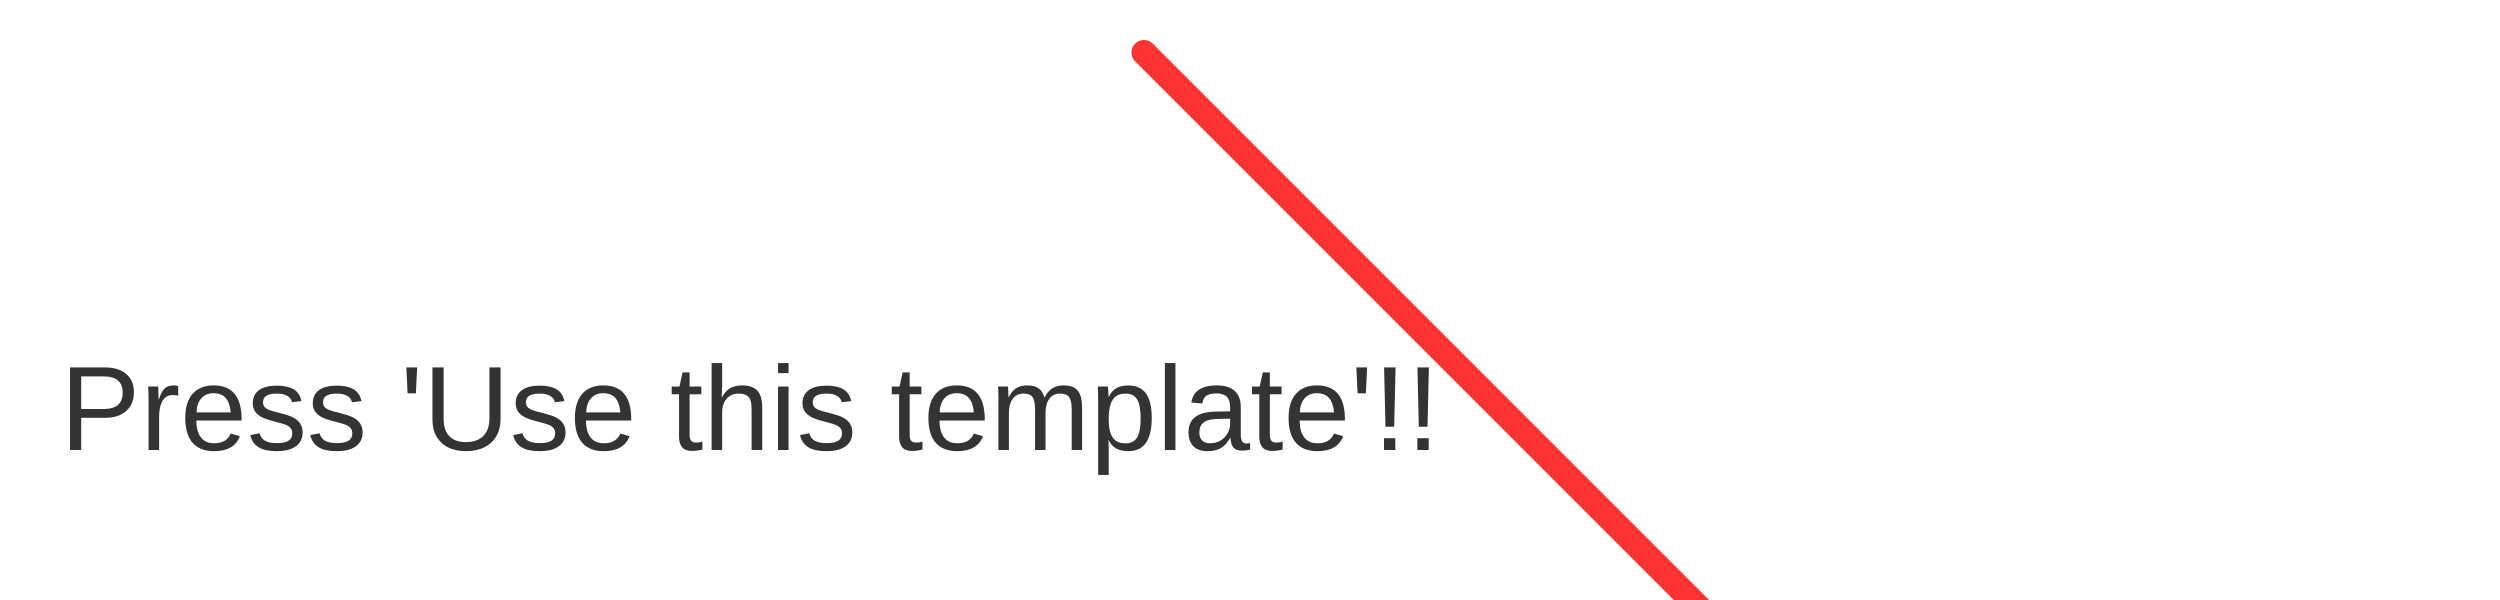
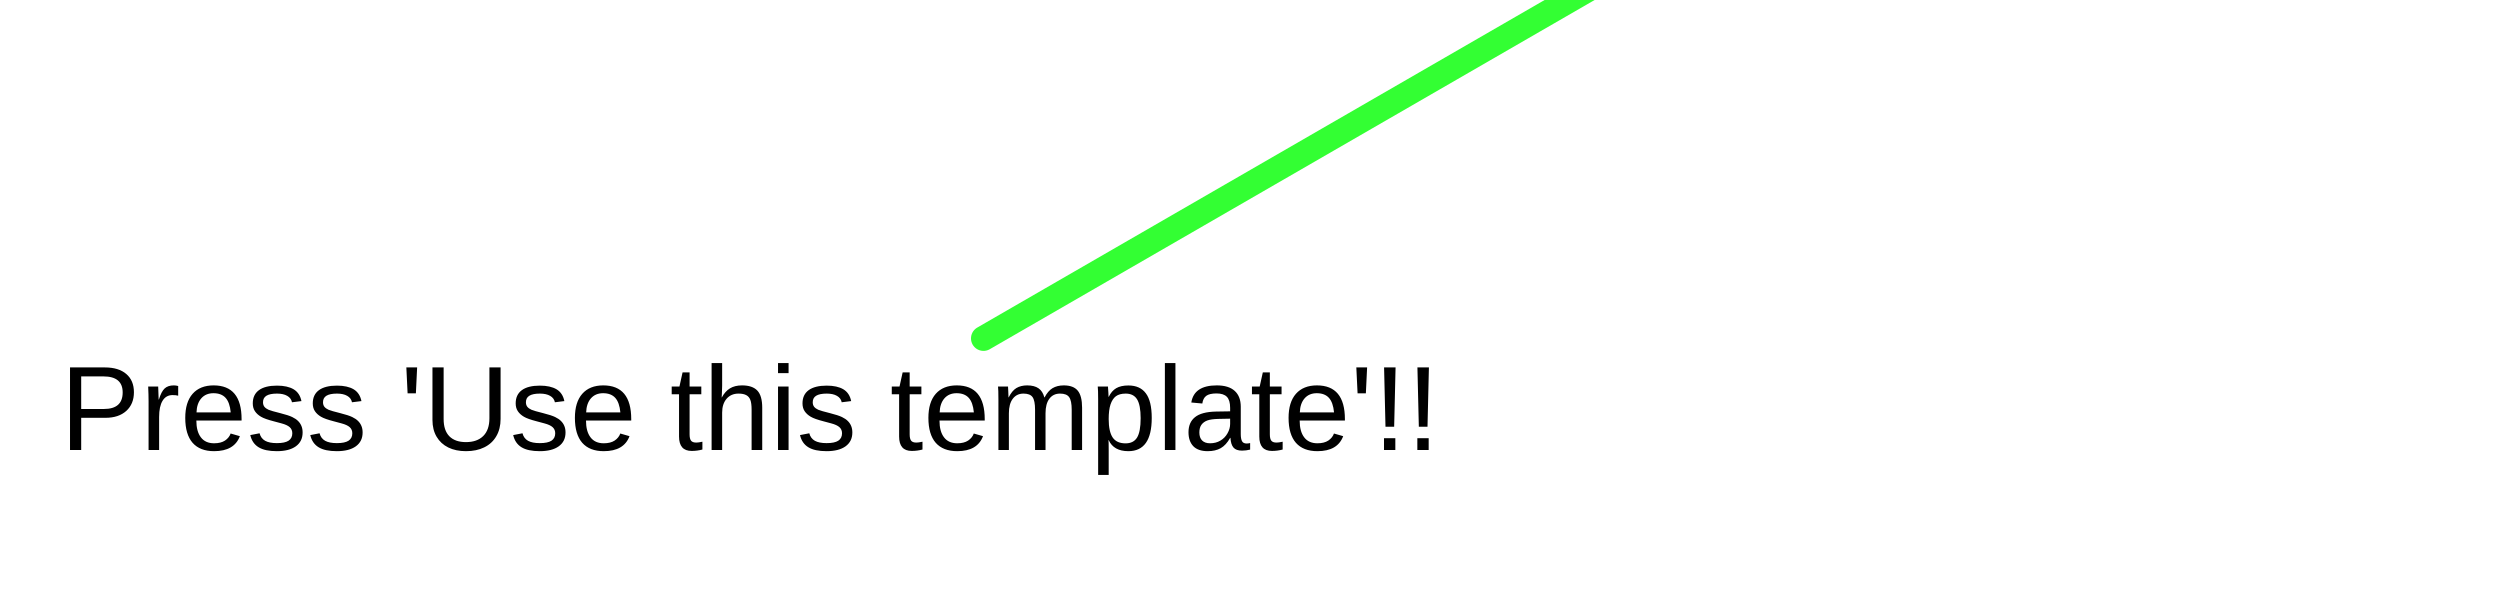
<svg xmlns="http://www.w3.org/2000/svg" viewBox="0 0 500 120">
-   <g transform="rotate(45, 250, 60)">
-     <path d="M200 40 L400 40 L380 20 M400 40 L380 60" stroke="#ff3333" stroke-width="5" fill="none" stroke-linecap="round" stroke-linejoin="round" />
+   <g transform="rotate(-30, 250, 60)">
+     <path d="M200 40 L400 40 L380 20 M400 40 L380 60" stroke="#33ff33" stroke-width="5" fill="none" stroke-linecap="round" stroke-linejoin="round" />
  </g>
-   <text x="150" y="90" font-family="Arial, sans-serif" font-size="24" fill="#333333" text-anchor="middle">
+   <text x="150" y="90" font-family="Arial, sans-serif" font-size="24" fill="currentColor" text-anchor="middle">
    Press 'Use this template'!!
  </text>
</svg>
